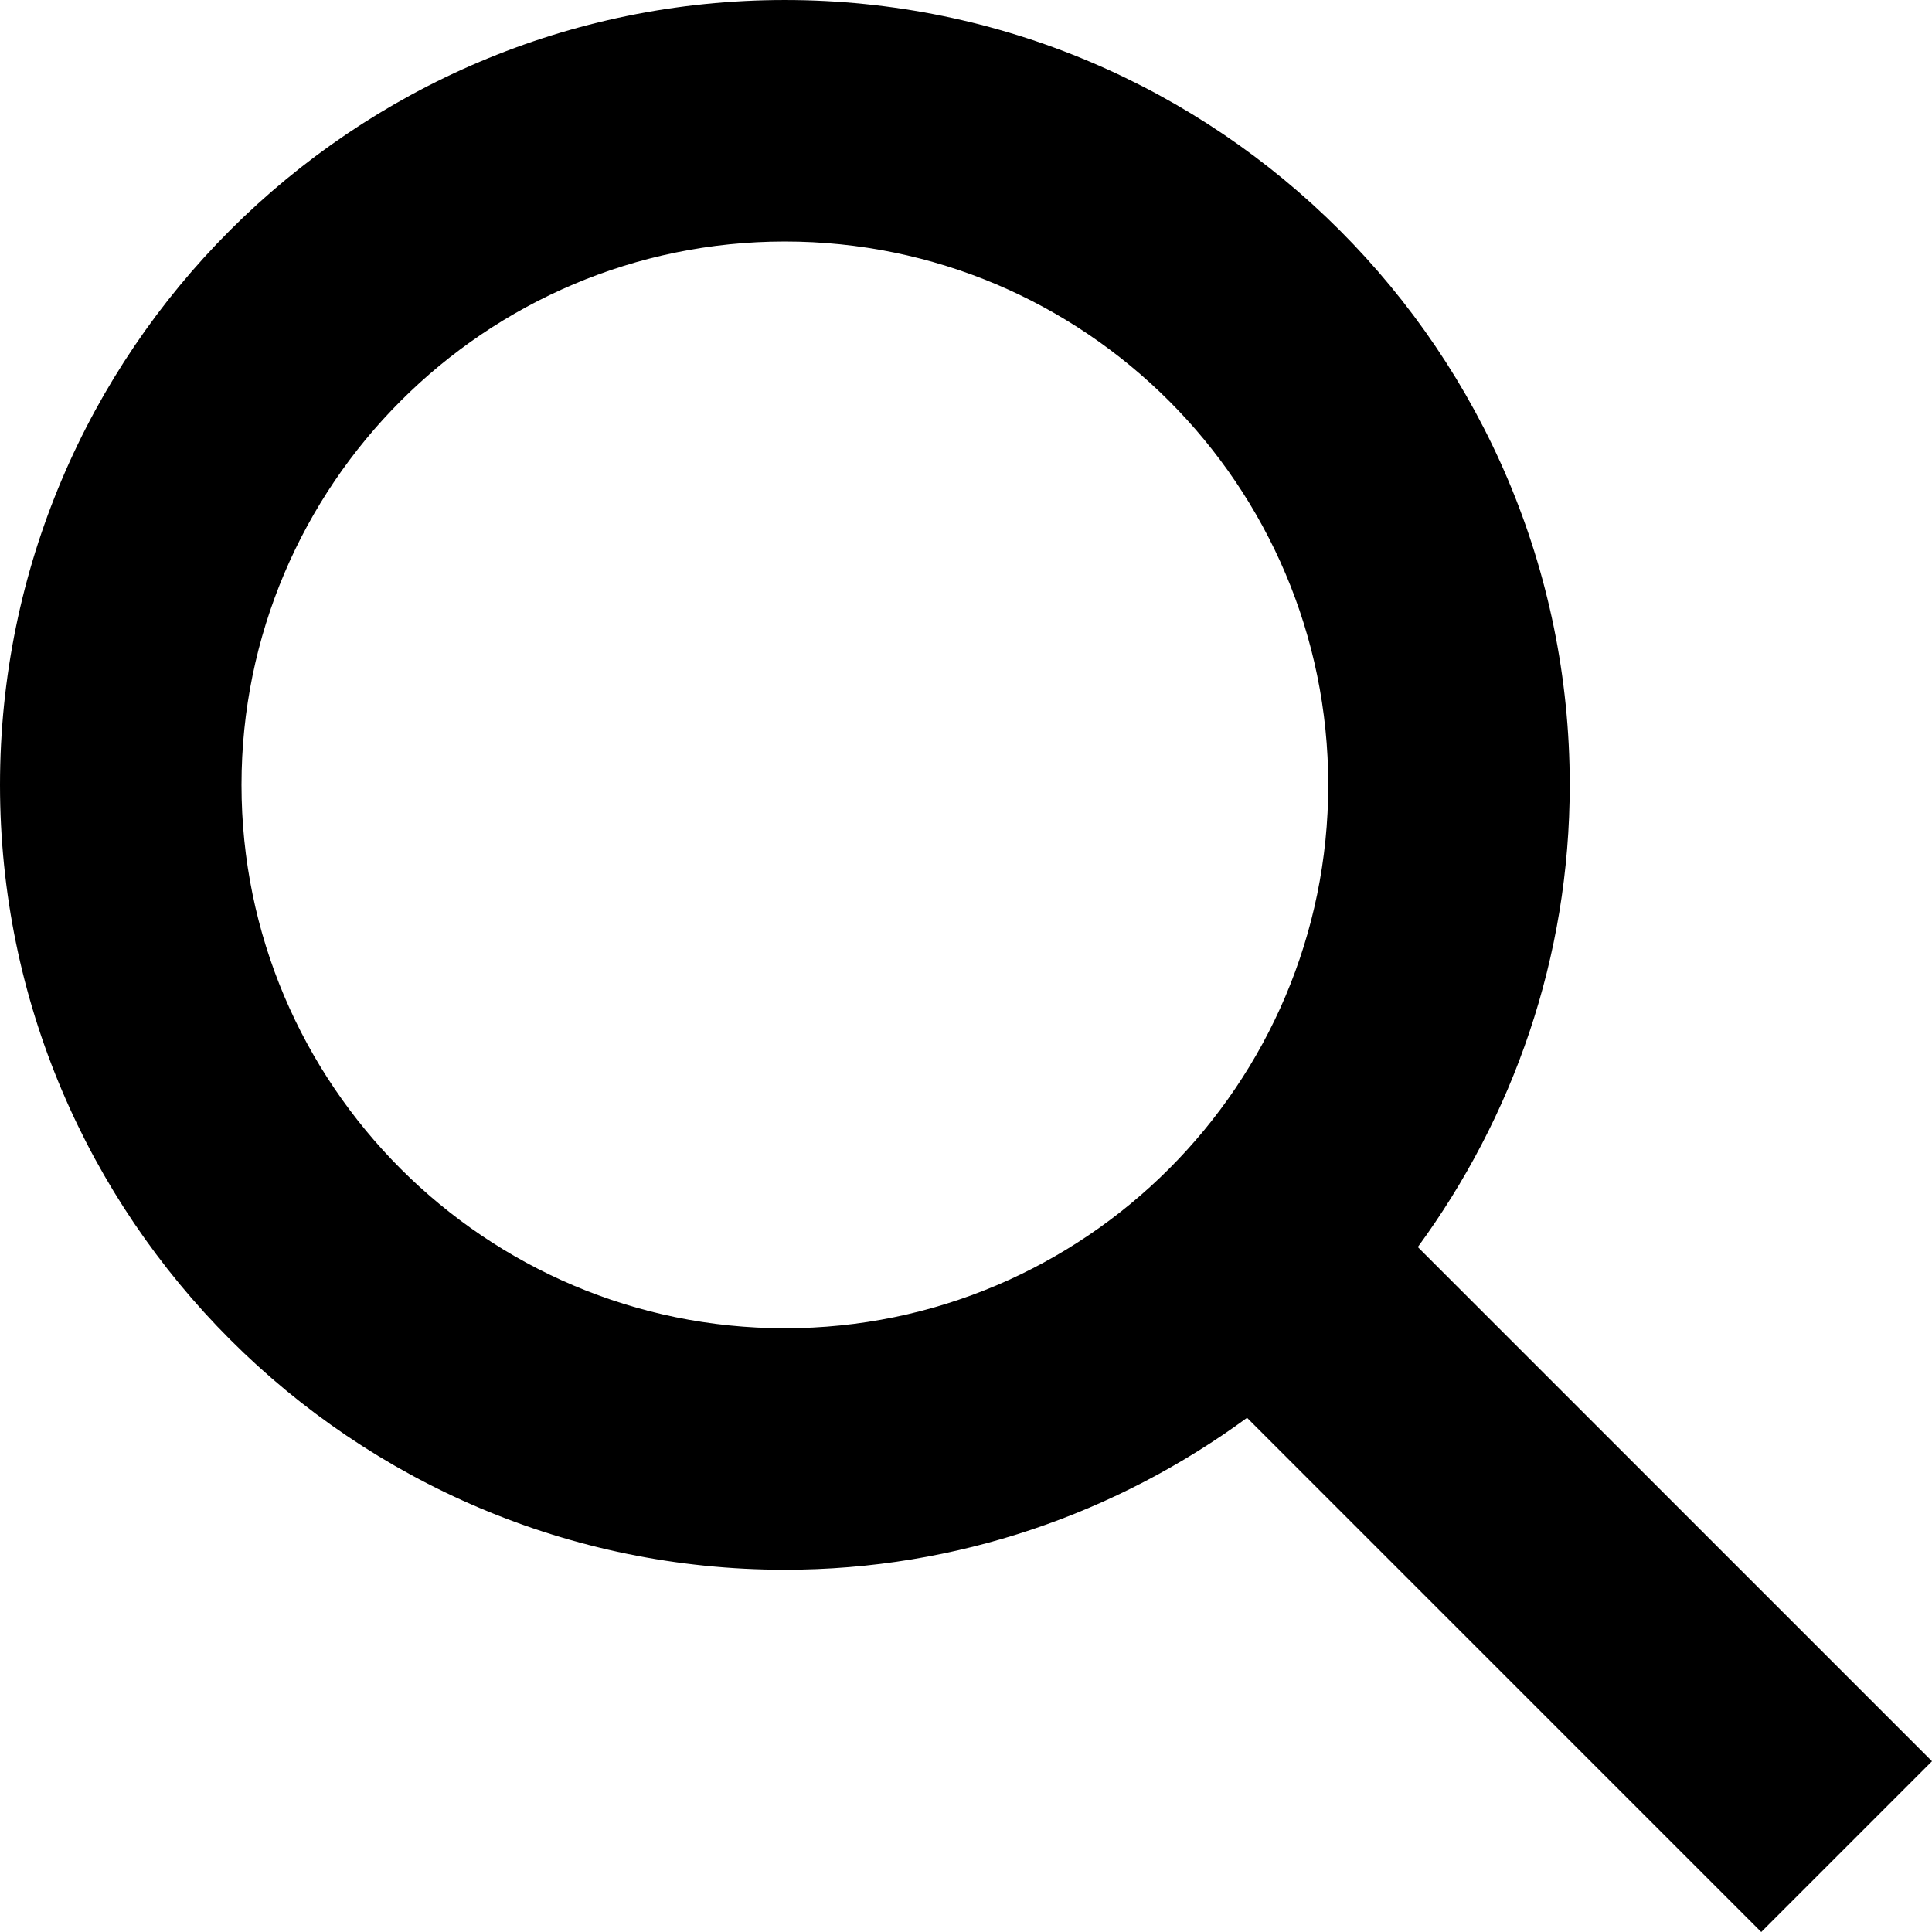
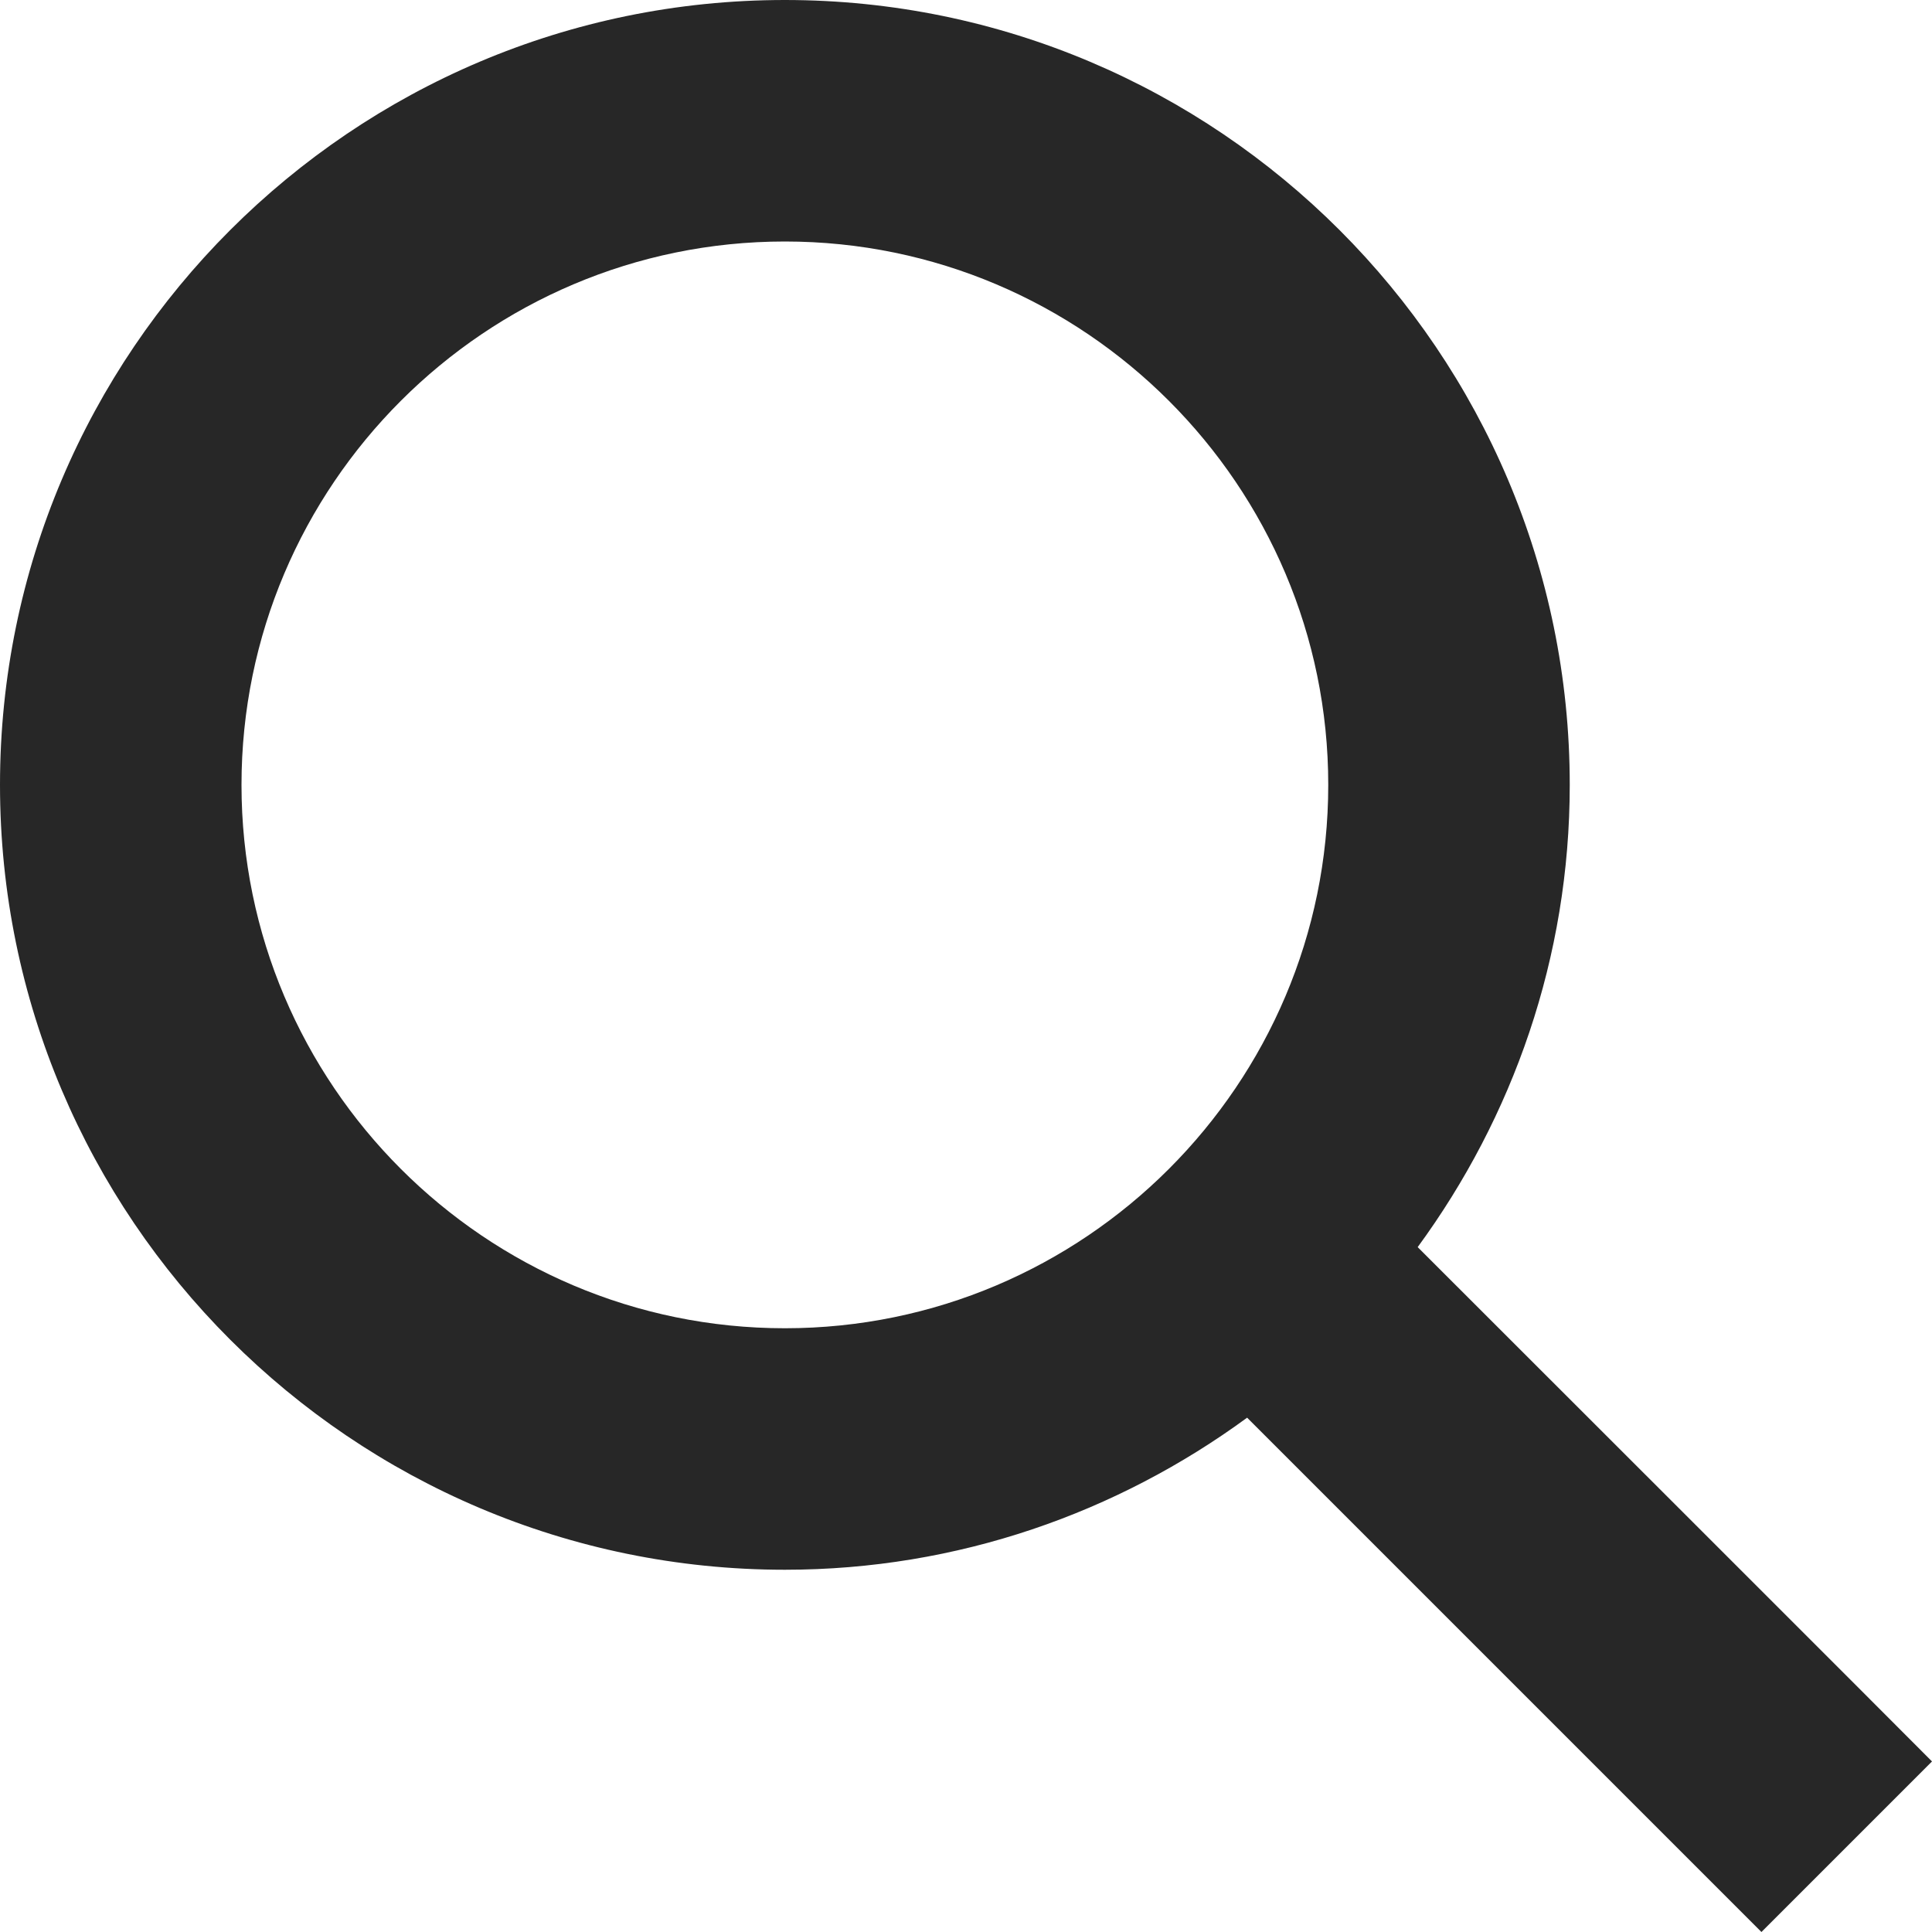
- <svg xmlns="http://www.w3.org/2000/svg" id="Capa_1" enable-background="new 0 0 515.558 515.558" height="512" viewBox="0 0 515.558 515.558" width="512">
-   <path d="m378.344 332.78c25.37-34.645 40.545-77.2 40.545-123.333 0-115.484-93.961-209.445-209.445-209.445s-209.444 93.961-209.444 209.445 93.961 209.445 209.445 209.445c46.133 0 88.692-15.177 123.337-40.547l137.212 137.212 45.564-45.564c0-.001-137.214-137.213-137.214-137.213zm-168.899 21.667c-79.958 0-145-65.042-145-145s65.042-145 145-145 145 65.042 145 145-65.043 145-145 145z" />
+ <svg xmlns="http://www.w3.org/2000/svg" version="1.1" id="Capa_1" x="0px" y="0px" viewBox="0 0 512 512" style="enable-background:new 0 0 512 512;" xml:space="preserve">
+   <style type="text/css">
+ 	.st0{fill:#272727;}
+ </style>
+   <path class="st0" d="M375.7,330.5C400.9,296.1,416,253.8,416,208C416,93.3,322.7,0,208,0S0,93.3,0,208s93.3,208,208,208  c45.8,0,88.1-15.1,122.5-40.3L466.8,512l45.2-45.2C512,466.7,375.7,330.5,375.7,330.5L375.7,330.5z M208,352  c-79.4,0-144-64.6-144-144S128.6,64,208,64s144,64.6,144,144S287.4,352,208,352L208,352z" />
</svg>
